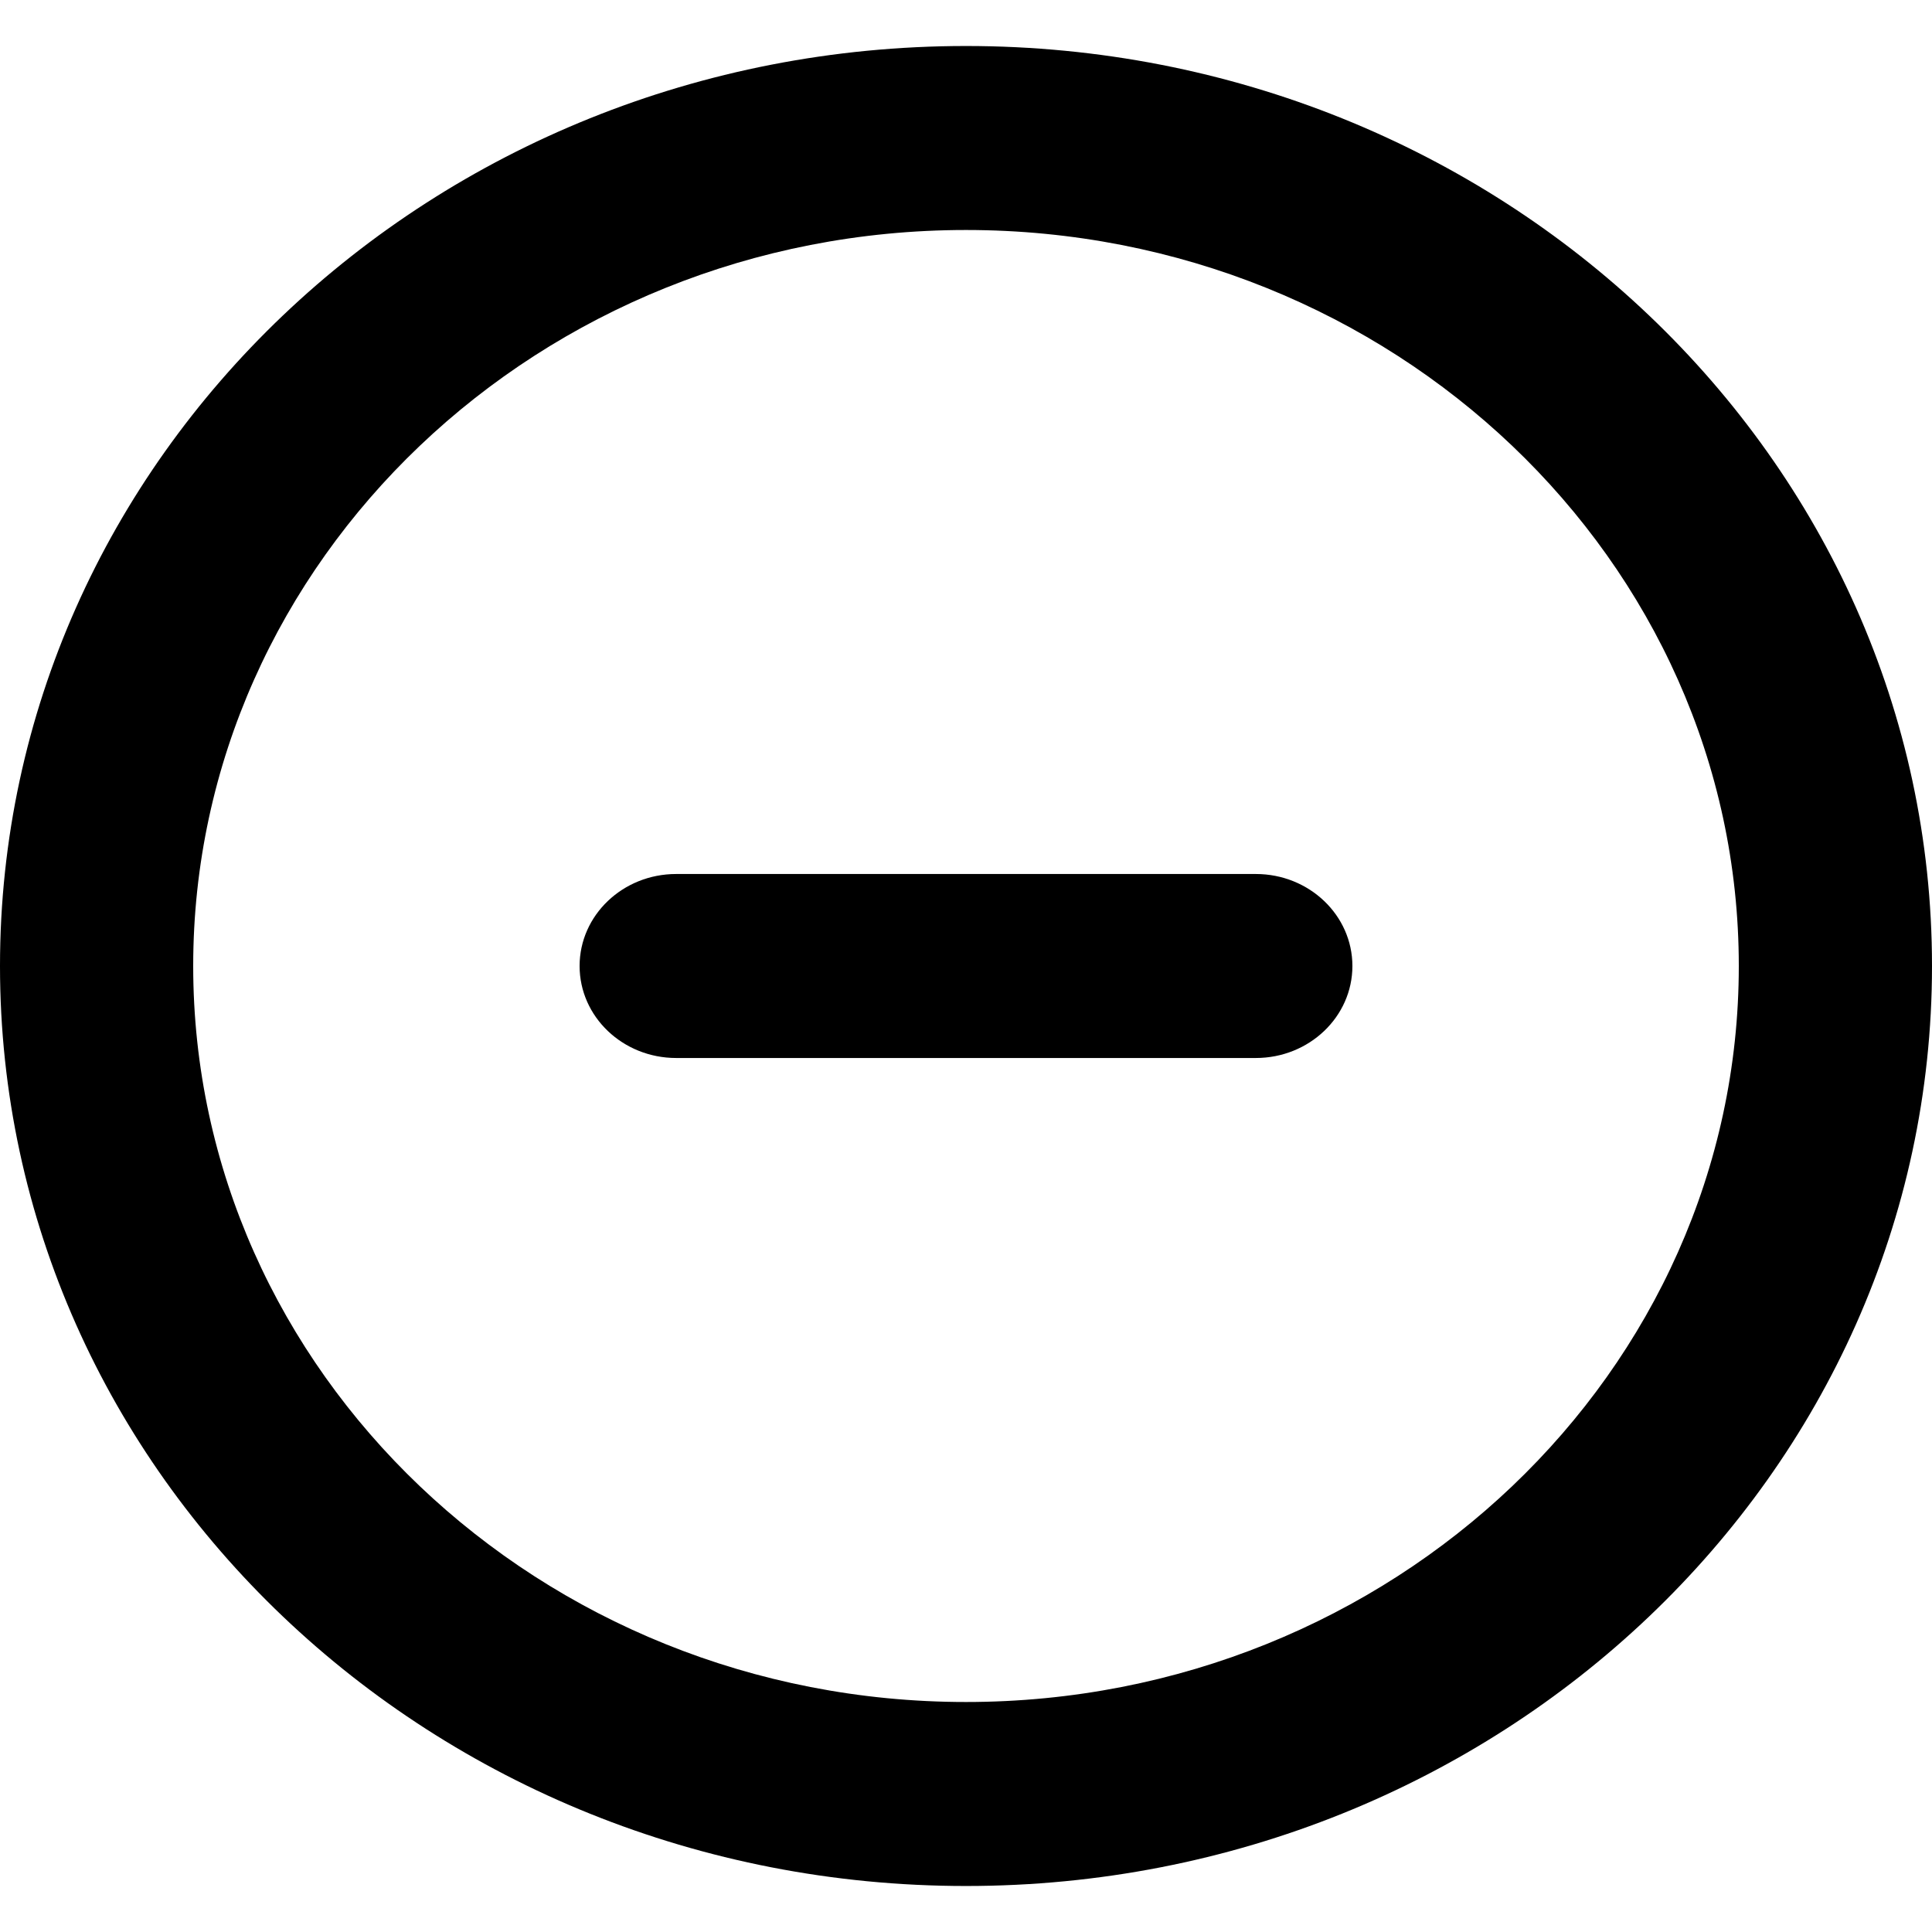
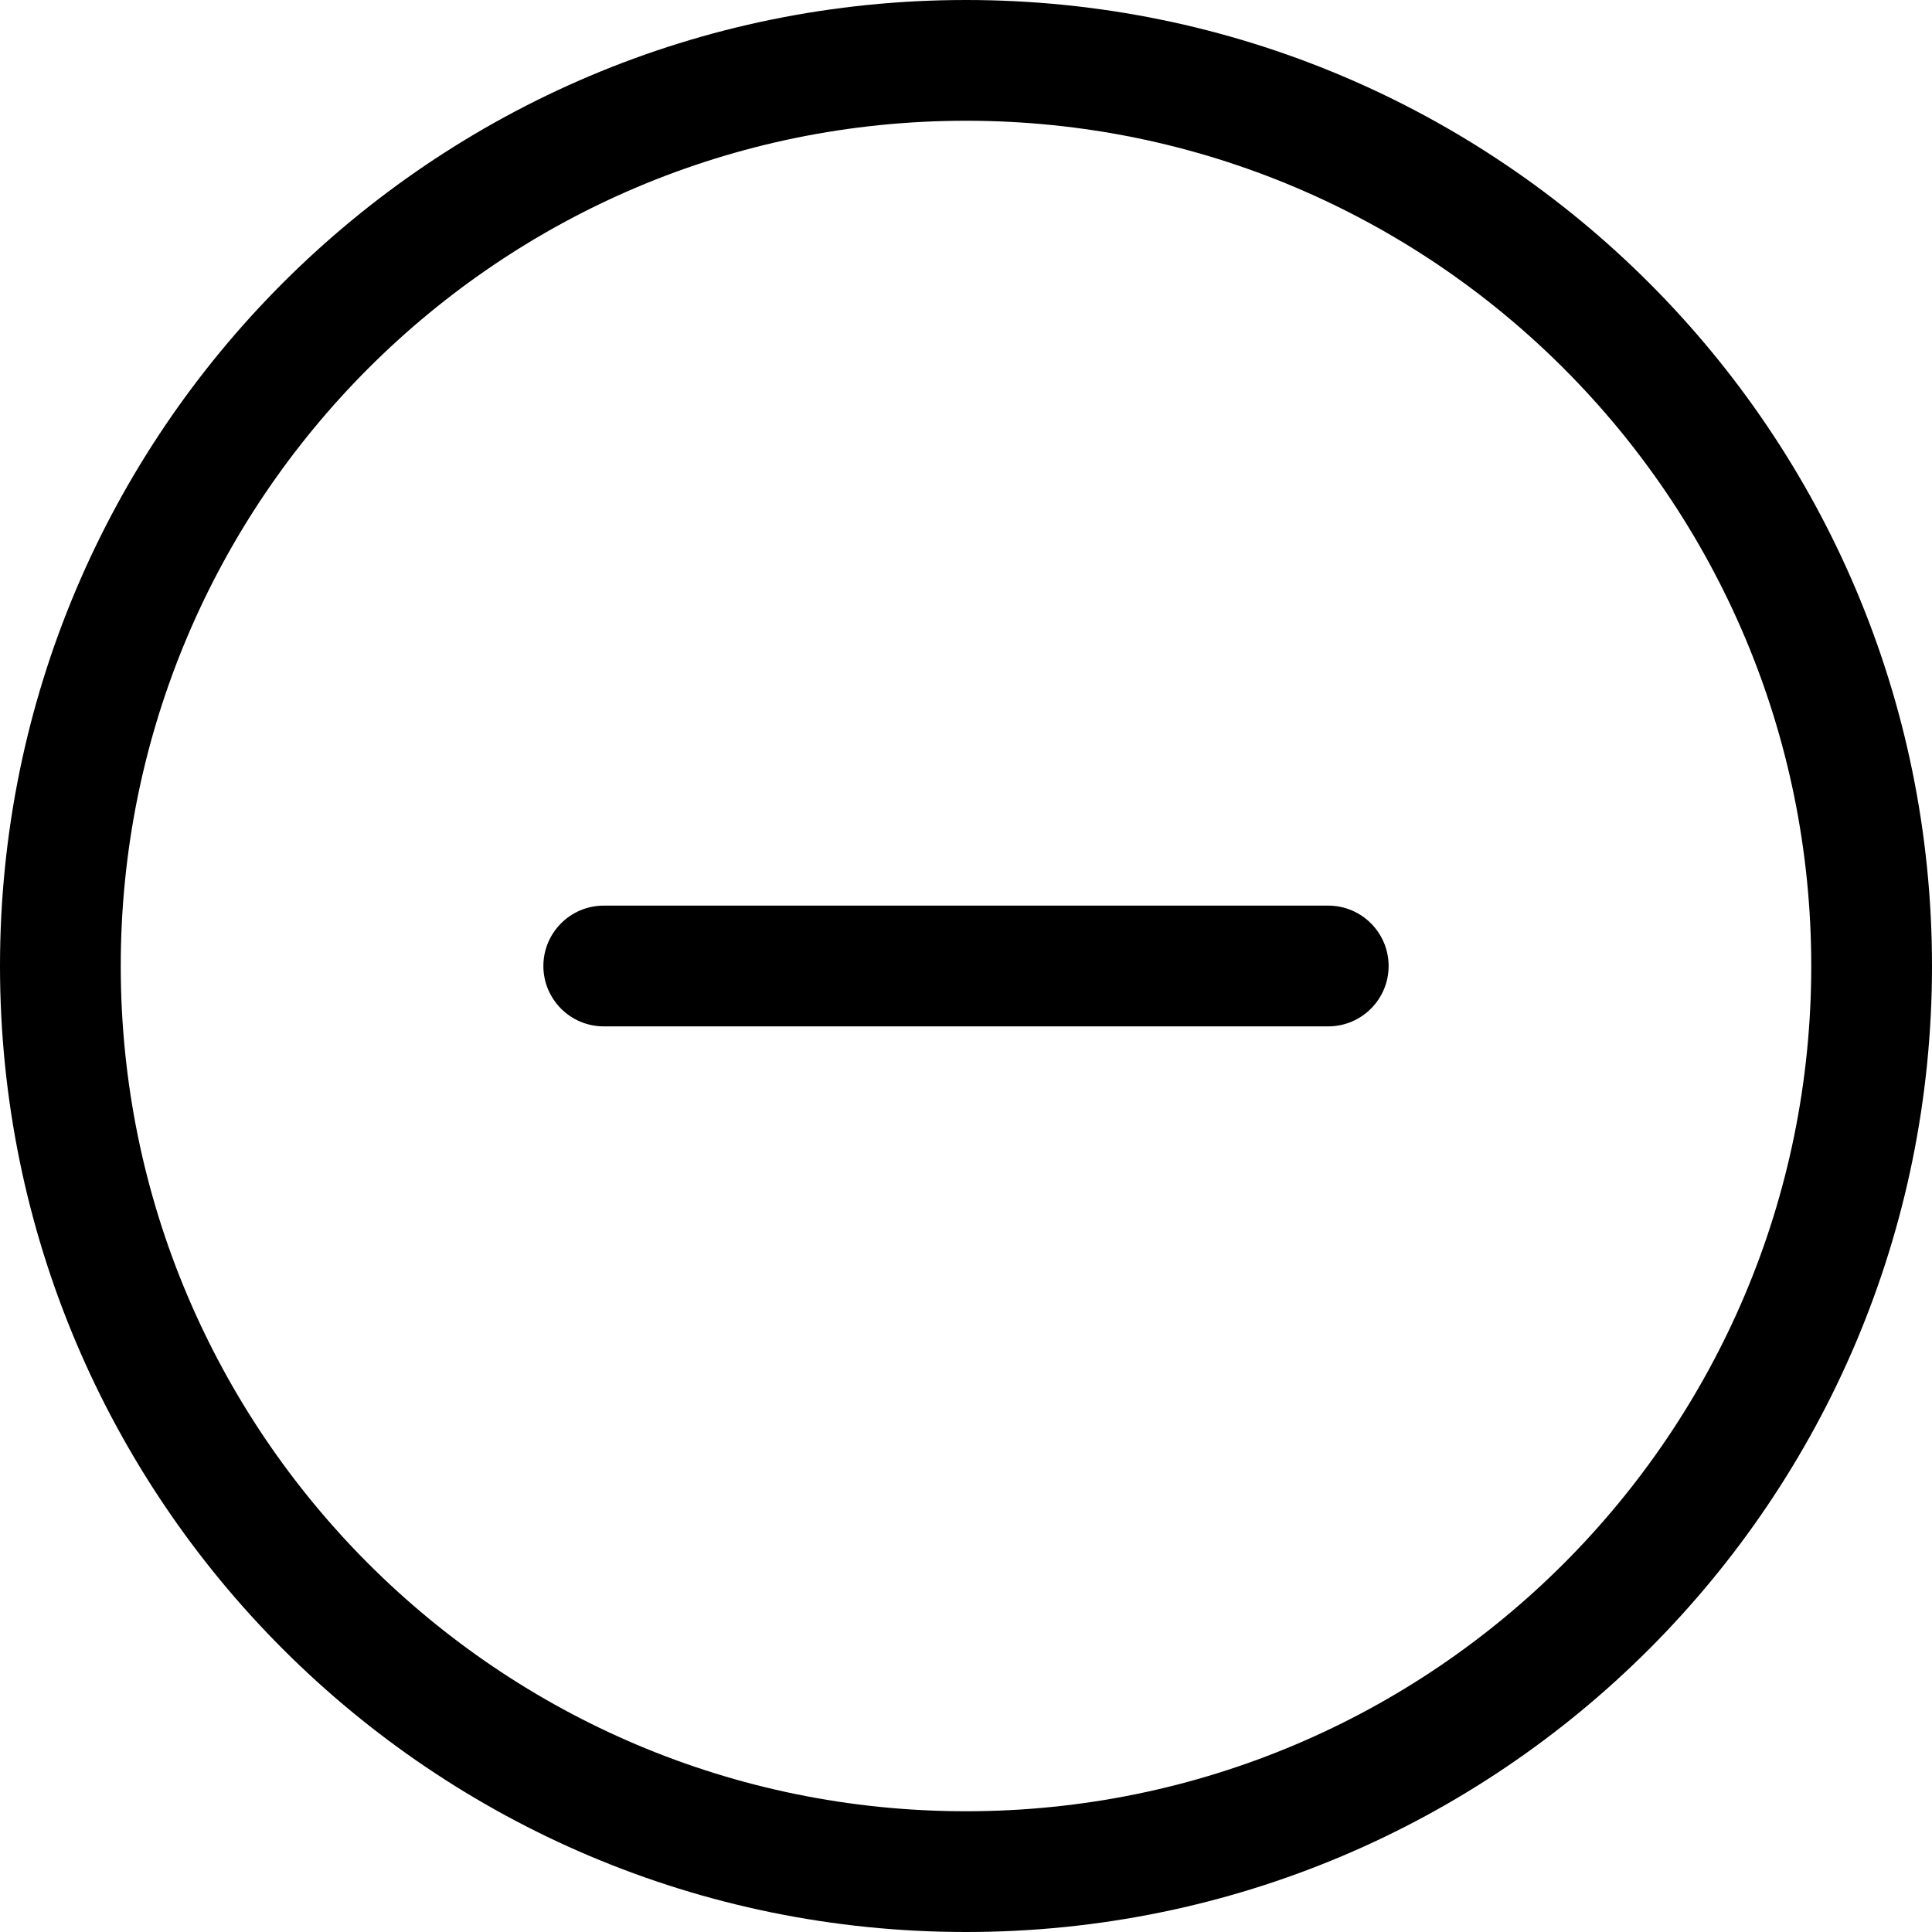
- <svg xmlns="http://www.w3.org/2000/svg" width="800px" height="800px" viewBox="0 -0.5 21 21" version="1.1">
+ <svg xmlns="http://www.w3.org/2000/svg" width="800px" height="800px" viewBox="0 0 32 32" version="1.1">
  <defs>

</defs>
  <g id="Page-1" stroke="none" stroke-width="1" fill="none" fill-rule="evenodd">
-     <g id="Dribbble-Light-Preview" transform="translate(-219, -600)" fill="#000000">
-       <g id="icons" transform="translate(56, 160)">
-         <path d="M177.7,450 C177.7,450.552 177.23,451 176.65,451 L170.35,451 C169.77,451 169.3,450.552 169.3,450 C169.3,449.448 169.77,449 170.35,449 L176.65,449 C177.23,449 177.7,449.448 177.7,450 M173.5,458 C168.868,458 165.1,454.411 165.1,450 C165.1,445.589 168.868,442 173.5,442 C178.132,442 181.9,445.589 181.9,450 C181.9,454.411 178.132,458 173.5,458 M173.5,440 C167.701,440 163,444.477 163,450 C163,455.523 167.701,460 173.5,460 C179.299,460 184,455.523 184,450 C184,444.477 179.299,440 173.5,440" id="minus_circle-[#1426]">
+     <g id="Icon-Set" transform="translate(-516, -1087)" fill="#000000">
+       <path d="M532,1117 C524.268,1117 518,1110.73 518,1103 C518,1095.27 524.268,1089 532,1089 C539.732,1089 546,1095.27 546,1103 C546,1110.73 539.732,1117 532,1117 L532,1117 Z M532,1087 C523.163,1087 516,1094.16 516,1103 C516,1111.84 523.163,1119 532,1119 C540.837,1119 548,1111.84 548,1103 C548,1094.16 540.837,1087 532,1087 L532,1087 Z M538,1102 L526,1102 C525.447,1102 525,1102.45 525,1103 C525,1103.55 525.447,1104 526,1104 L538,1104 C538.553,1104 539,1103.55 539,1103 C539,1102.45 538.553,1102 538,1102 L538,1102 Z" id="minus-circle">

</path>
-       </g>
    </g>
  </g>
</svg>
